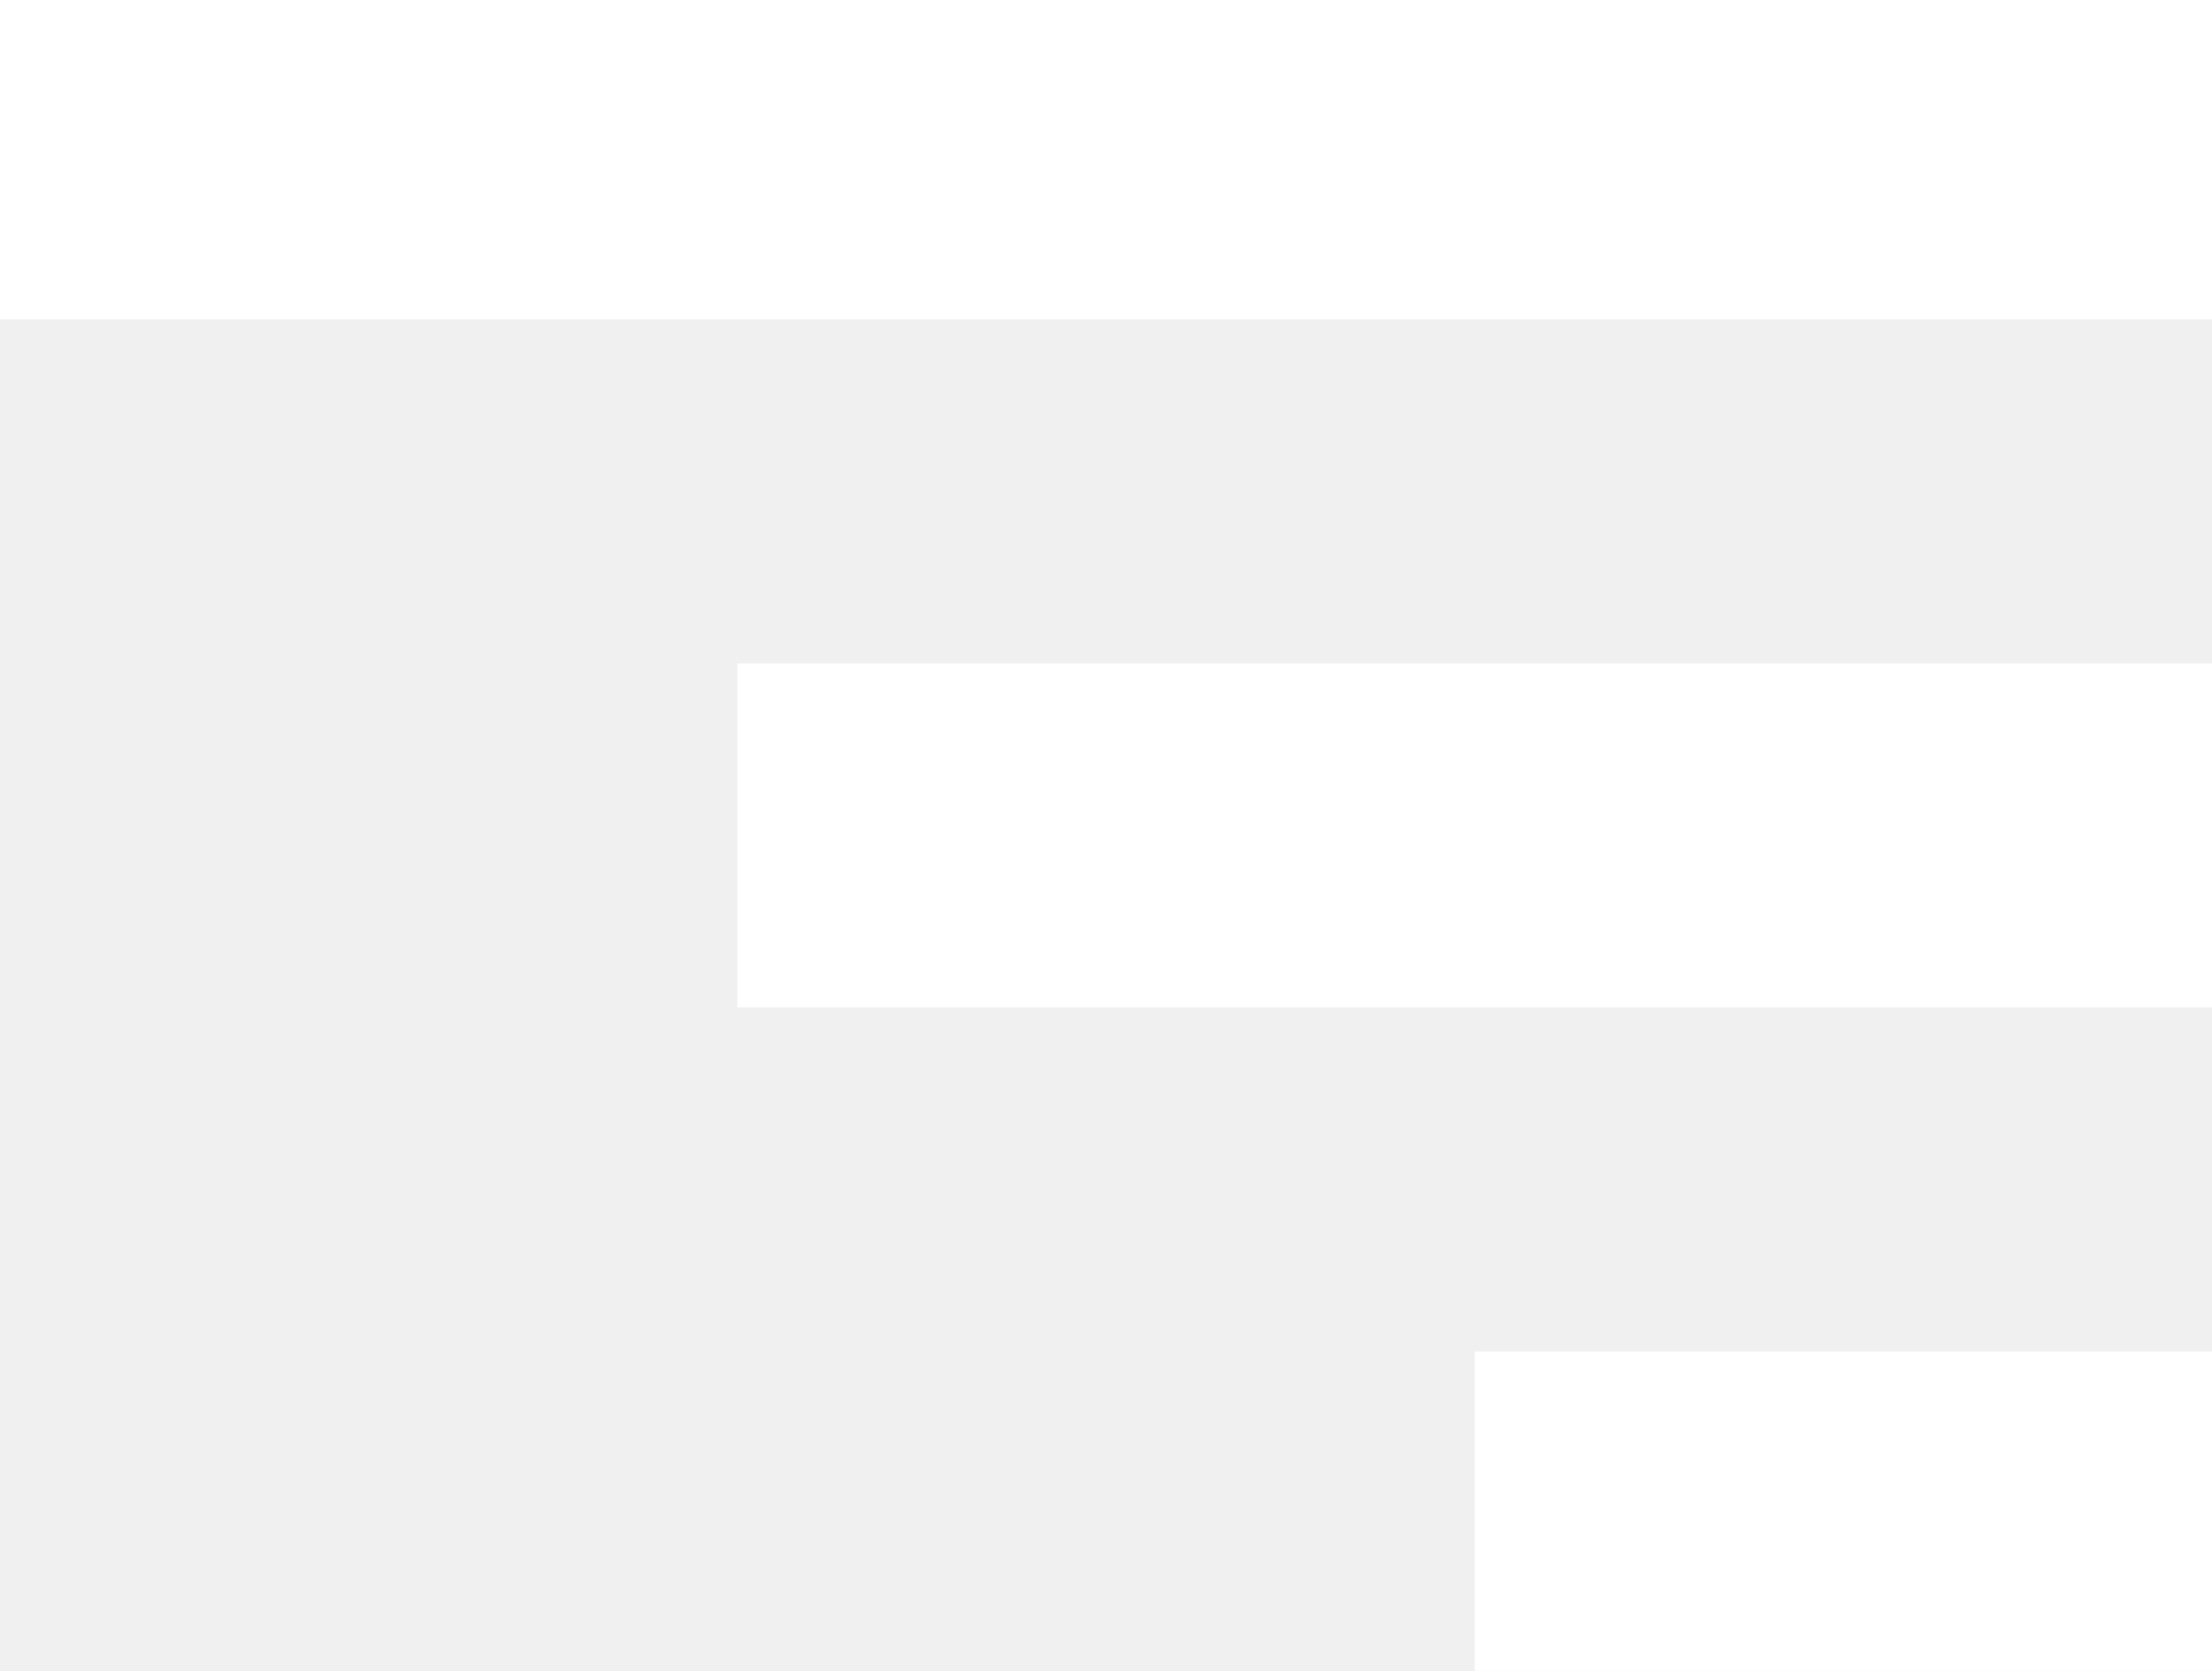
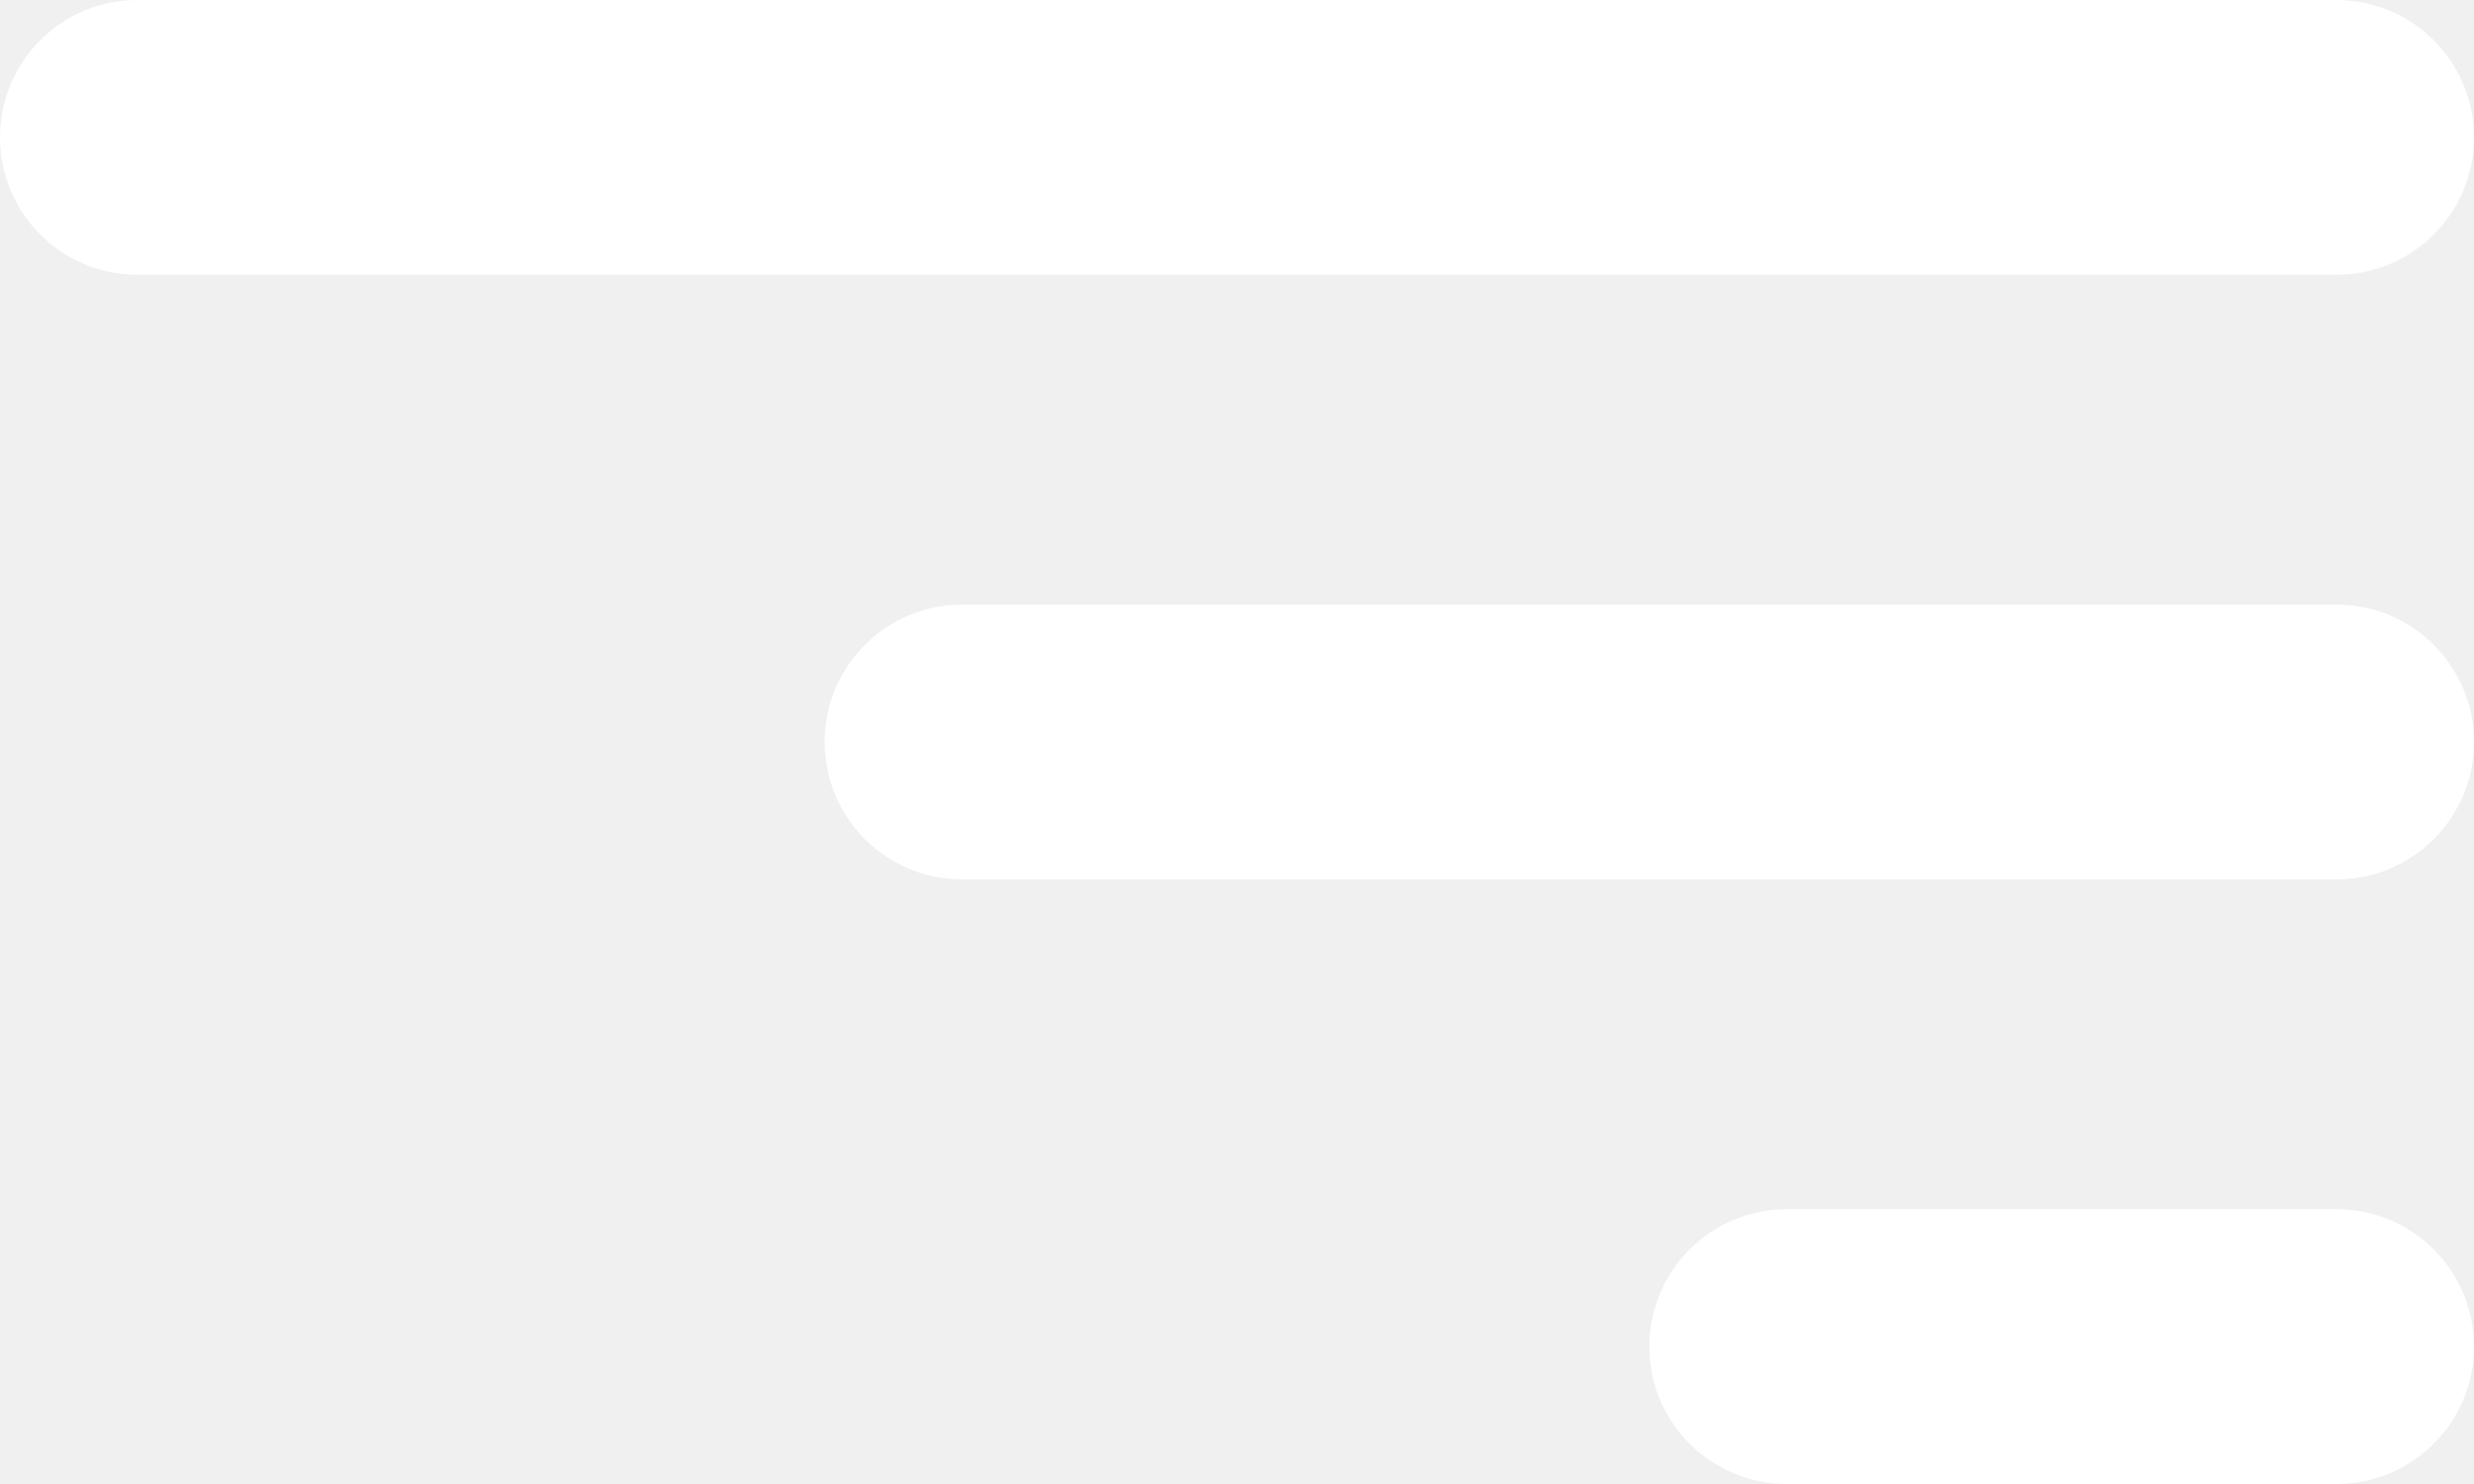
- <svg xmlns="http://www.w3.org/2000/svg" width="90" height="68" viewBox="0 0 90 68">
-   <g id="Group_68" data-name="Group 68" transform="translate(-1786 -43)">
-     <rect id="Rectangle_49" data-name="Rectangle 49" width="90" height="13" transform="translate(1786 43)" fill="#fff" />
-     <rect id="Rectangle_50" data-name="Rectangle 50" width="60" height="14" transform="translate(1816 70)" fill="#fff" />
-     <rect id="Rectangle_51" data-name="Rectangle 51" width="30" height="13" transform="translate(1846 98)" fill="#fff" />
-   </g>
+ <svg xmlns="http://www.w3.org/2000/svg" id="Layer_1" viewBox="0 0 90 54">
+   <defs>
+     <style>
+ .cls-1{fill:#fff;}
+ 
+ </style>
+   </defs>
+   <path id="Rectangle_49" class="cls-1" d="M5,0H85c2.76,0,5,2.24,5,5h0c0,2.76-2.24,5-5,5H5C2.24,10,0,7.76,0,5H0C0,2.24,2.24,0,5,0Z" />
+   <path id="Rectangle_65" class="cls-1" d="M35,22h50c2.76,0,5,2.24,5,5h0c0,2.76-2.24,5-5,5H35c-2.76,0-5-2.24-5-5h0c0-2.76,2.24-5,5-5Z" />
+   <path id="Rectangle_66" class="cls-1" d="M65,44h20c2.76,0,5,2.24,5,5h0c0,2.76-2.24,5-5,5h-20c-2.76,0-5-2.24-5-5h0c0-2.76,2.24-5,5-5Z" />
</svg>
